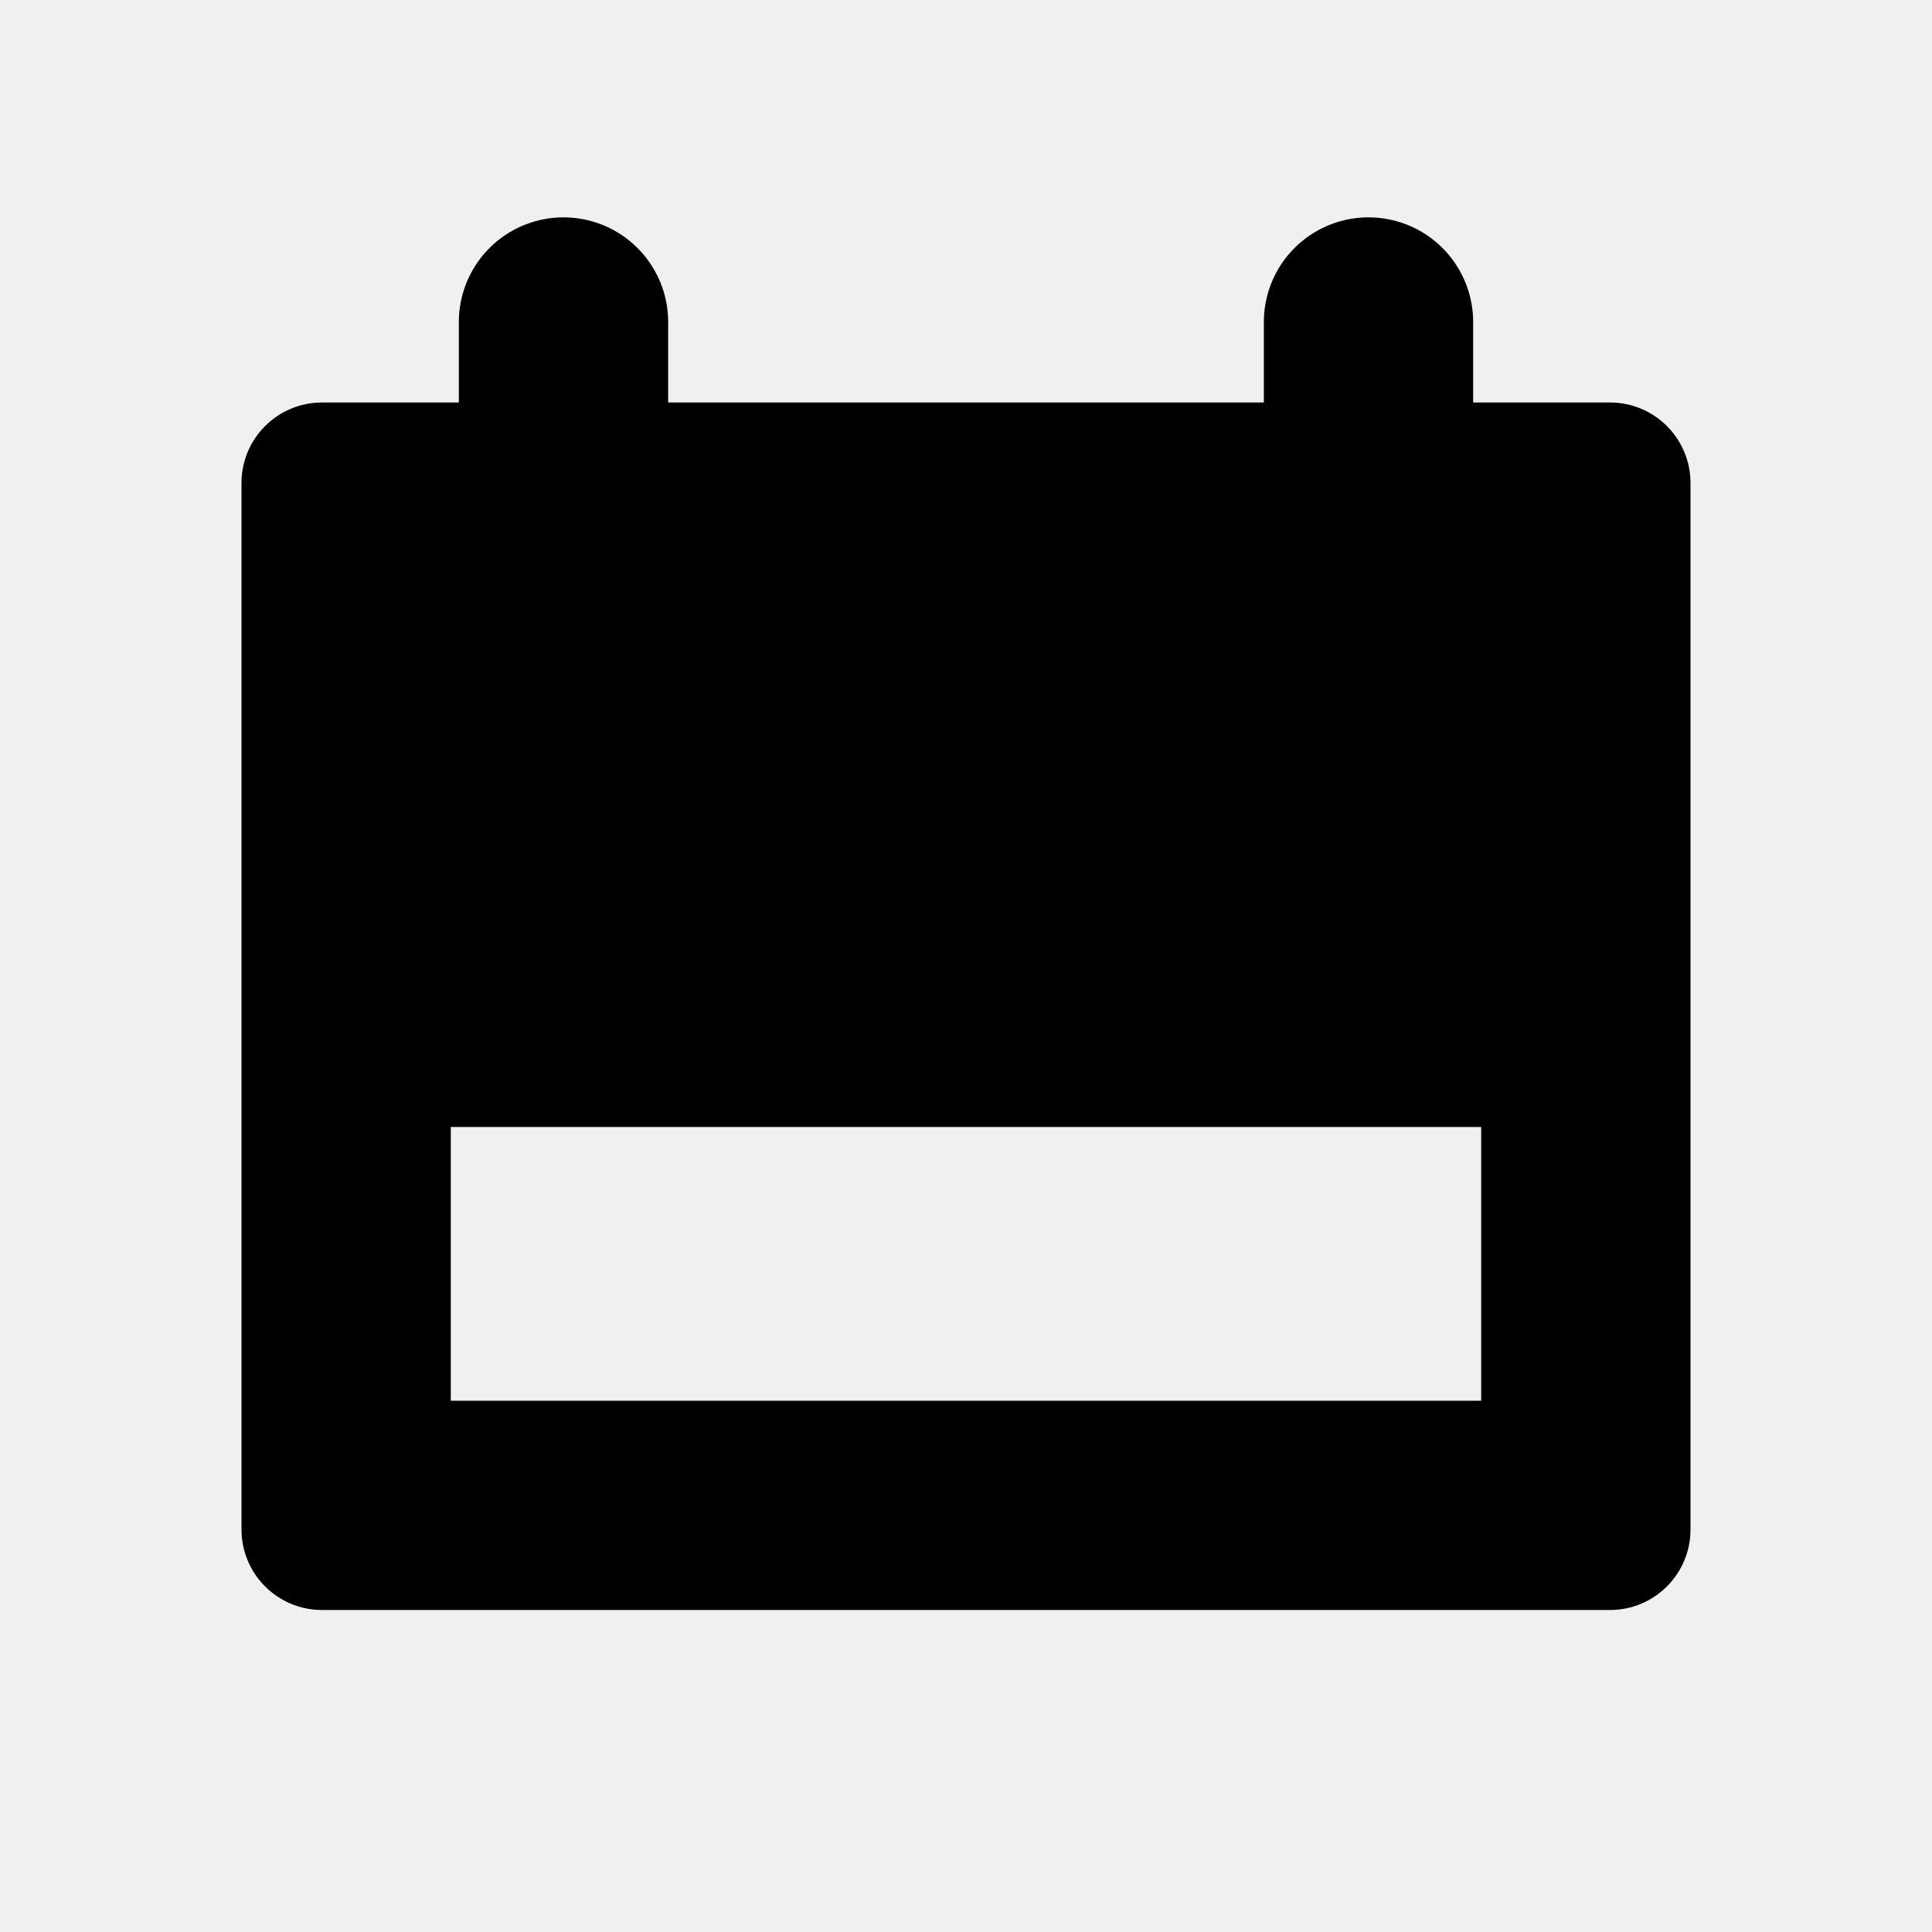
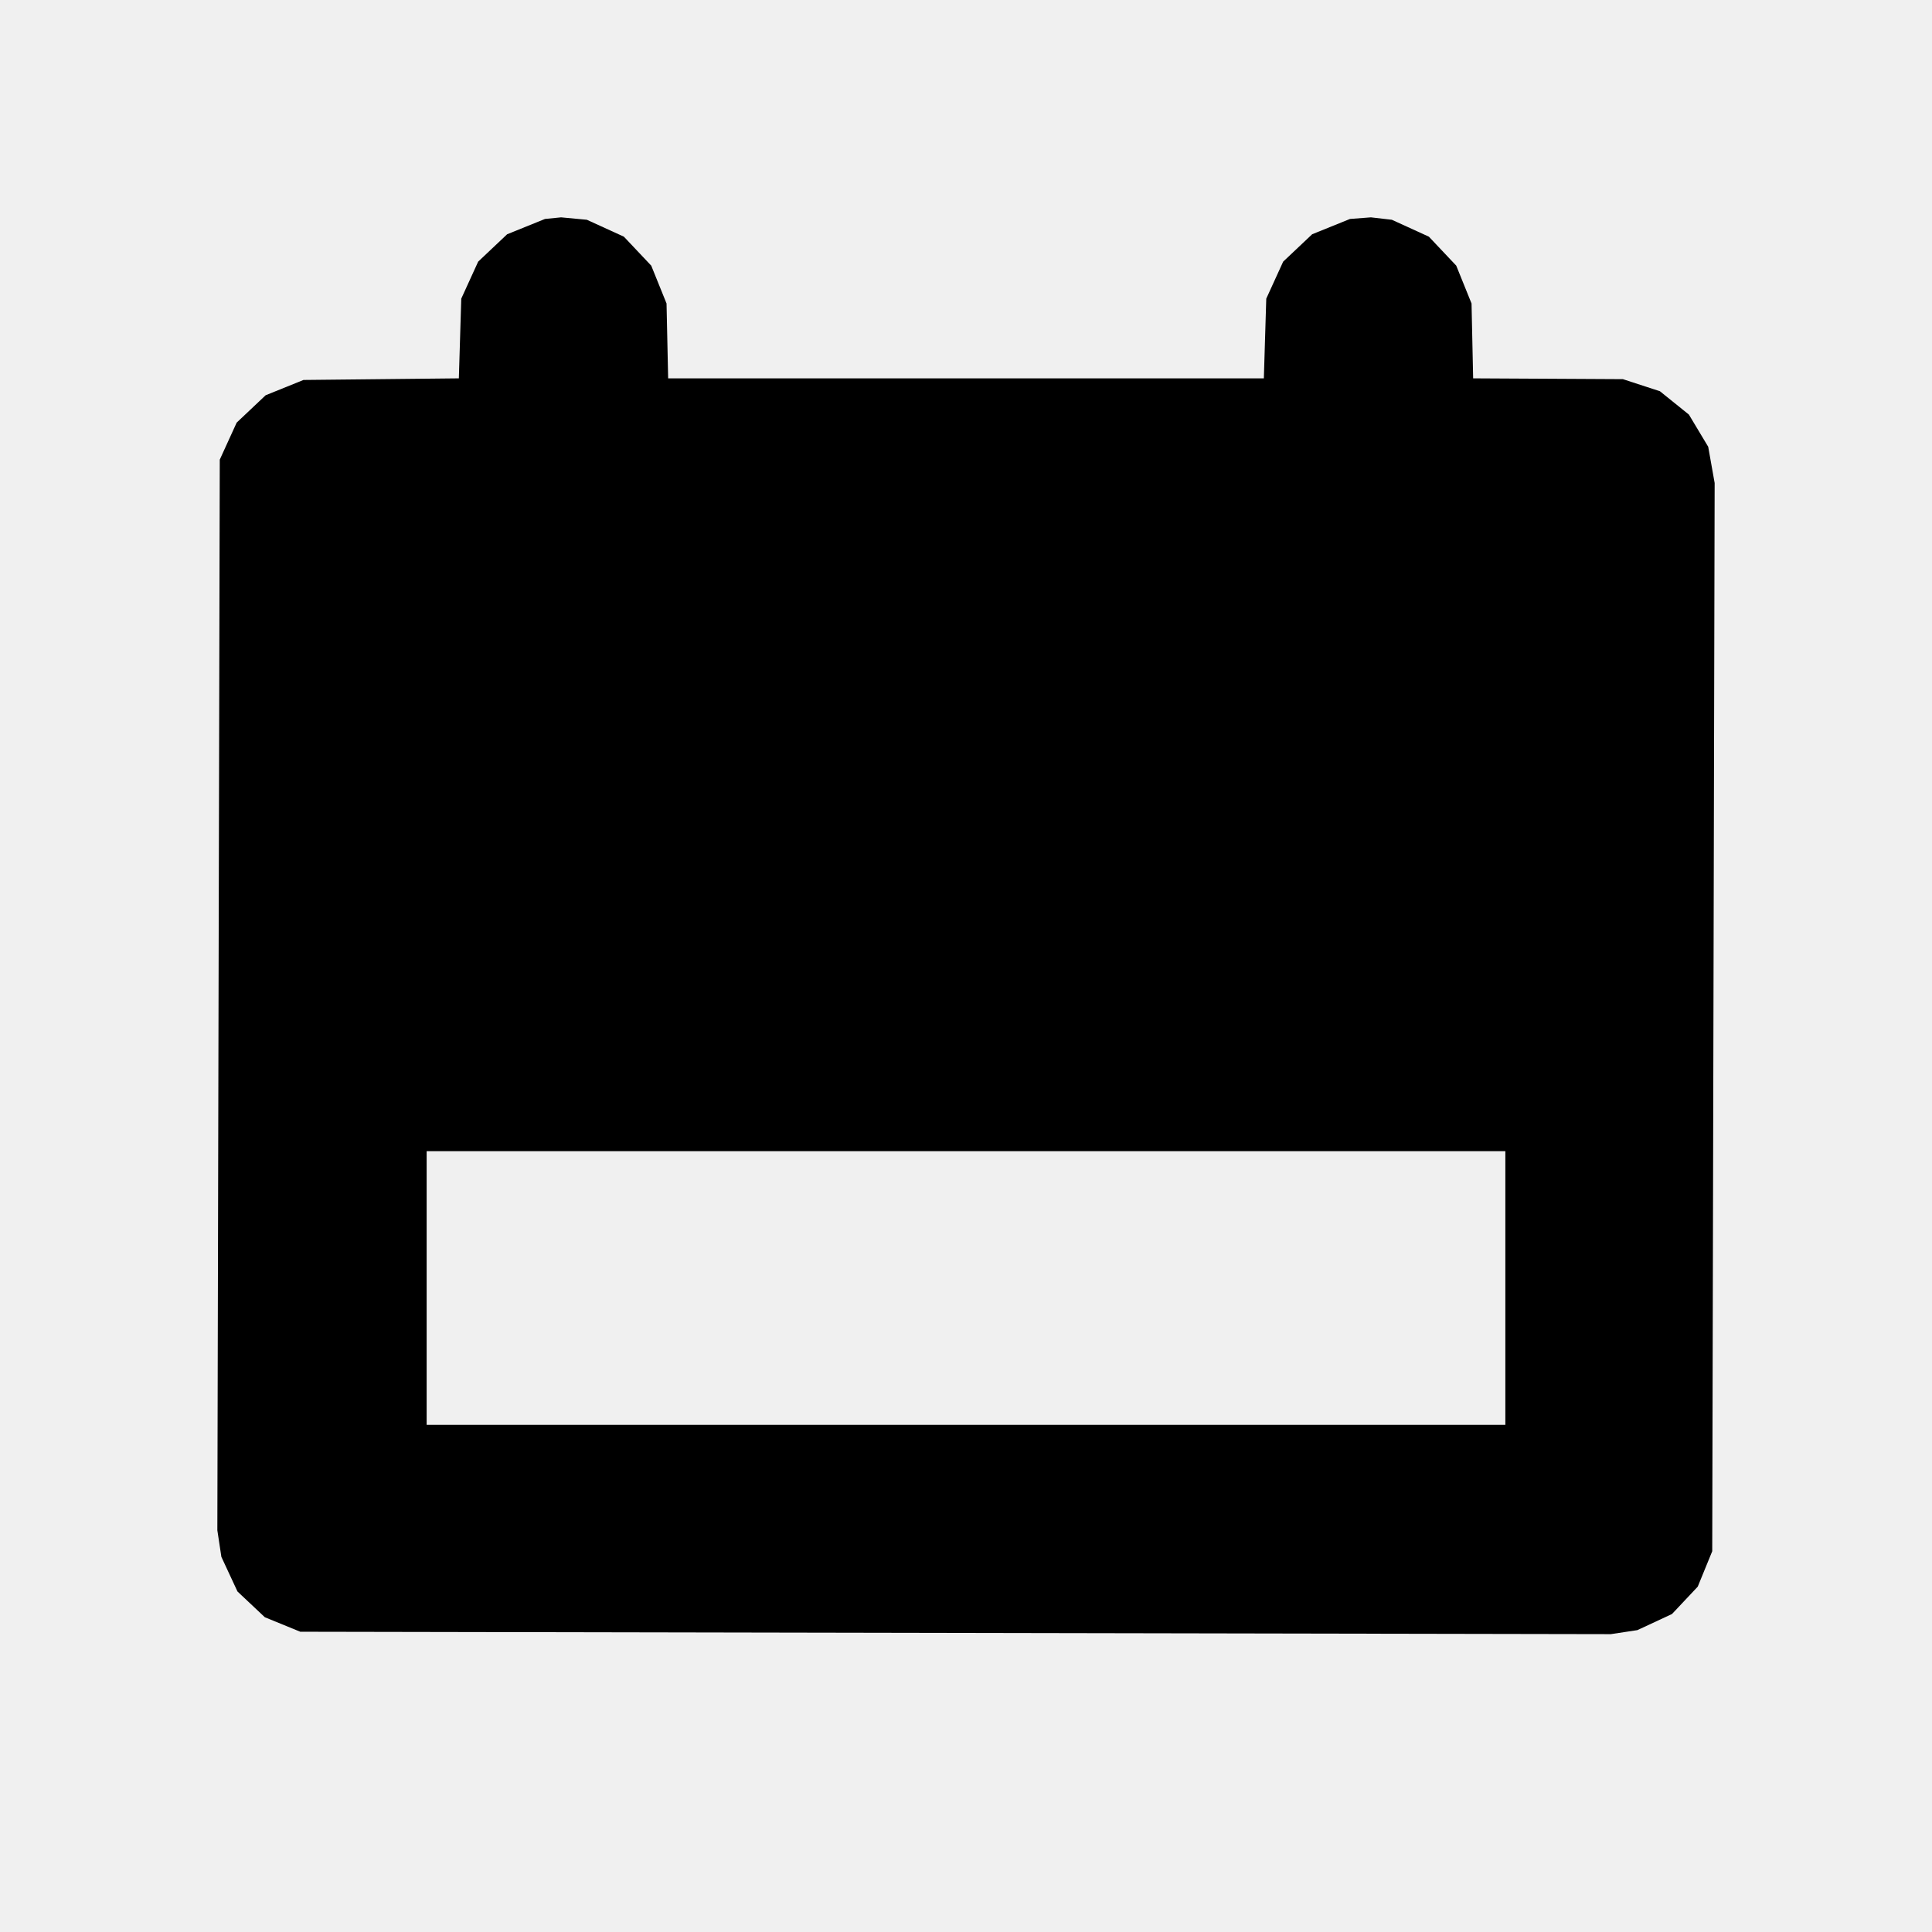
<svg xmlns="http://www.w3.org/2000/svg" width="24" height="24" viewBox="0 0 24 24" fill="none">
-   <mask id="path-1-inside-1_1142_31795" fill="white">
-     <rect x="3" y="5" width="18" height="15" rx="1" />
-   </mask>
-   <rect x="3" y="5" width="18" height="15" rx="1" stroke="#000" stroke-width="5.2" mask="url(#path-1-inside-1_1142_31795)" />
-   <rect x="5" y="7" width="14" height="7" fill="#000" />
-   <path d="M7 4V6" stroke="#000" stroke-width="2.6" stroke-linecap="round" />
-   <path d="M17 4V6" stroke="#000" stroke-width="2.6" stroke-linecap="round" />
+   <path d="M6.97 2.7L7.29 2.73L7.75 2.94L8.09 3.3L8.28 3.77L8.3 4.7L15.7 4.7L15.73 3.71L15.94 3.25L16.3 2.91L16.77 2.72L17.03 2.7L17.29 2.73L17.75 2.94L18.09 3.3L18.28 3.77L18.3 4.7L20.16 4.71L20.62 4.86L20.98 5.15L21.22 5.55L21.3 6L21.27 19.27L21.09 19.71L20.77 20.05L20.34 20.25L20.01 20.3L3.73 20.27L3.29 20.09L2.95 19.77L2.75 19.34L2.7 19.01L2.73 5.71L2.94 5.25L3.3 4.91L3.77 4.72L5.7 4.7L5.73 3.71L5.94 3.25L6.3 2.91L6.77 2.72ZM5.3 14.3L5.3 17.7L18.7 17.7L18.7 14.3Z" fill="#000" />
</svg>
